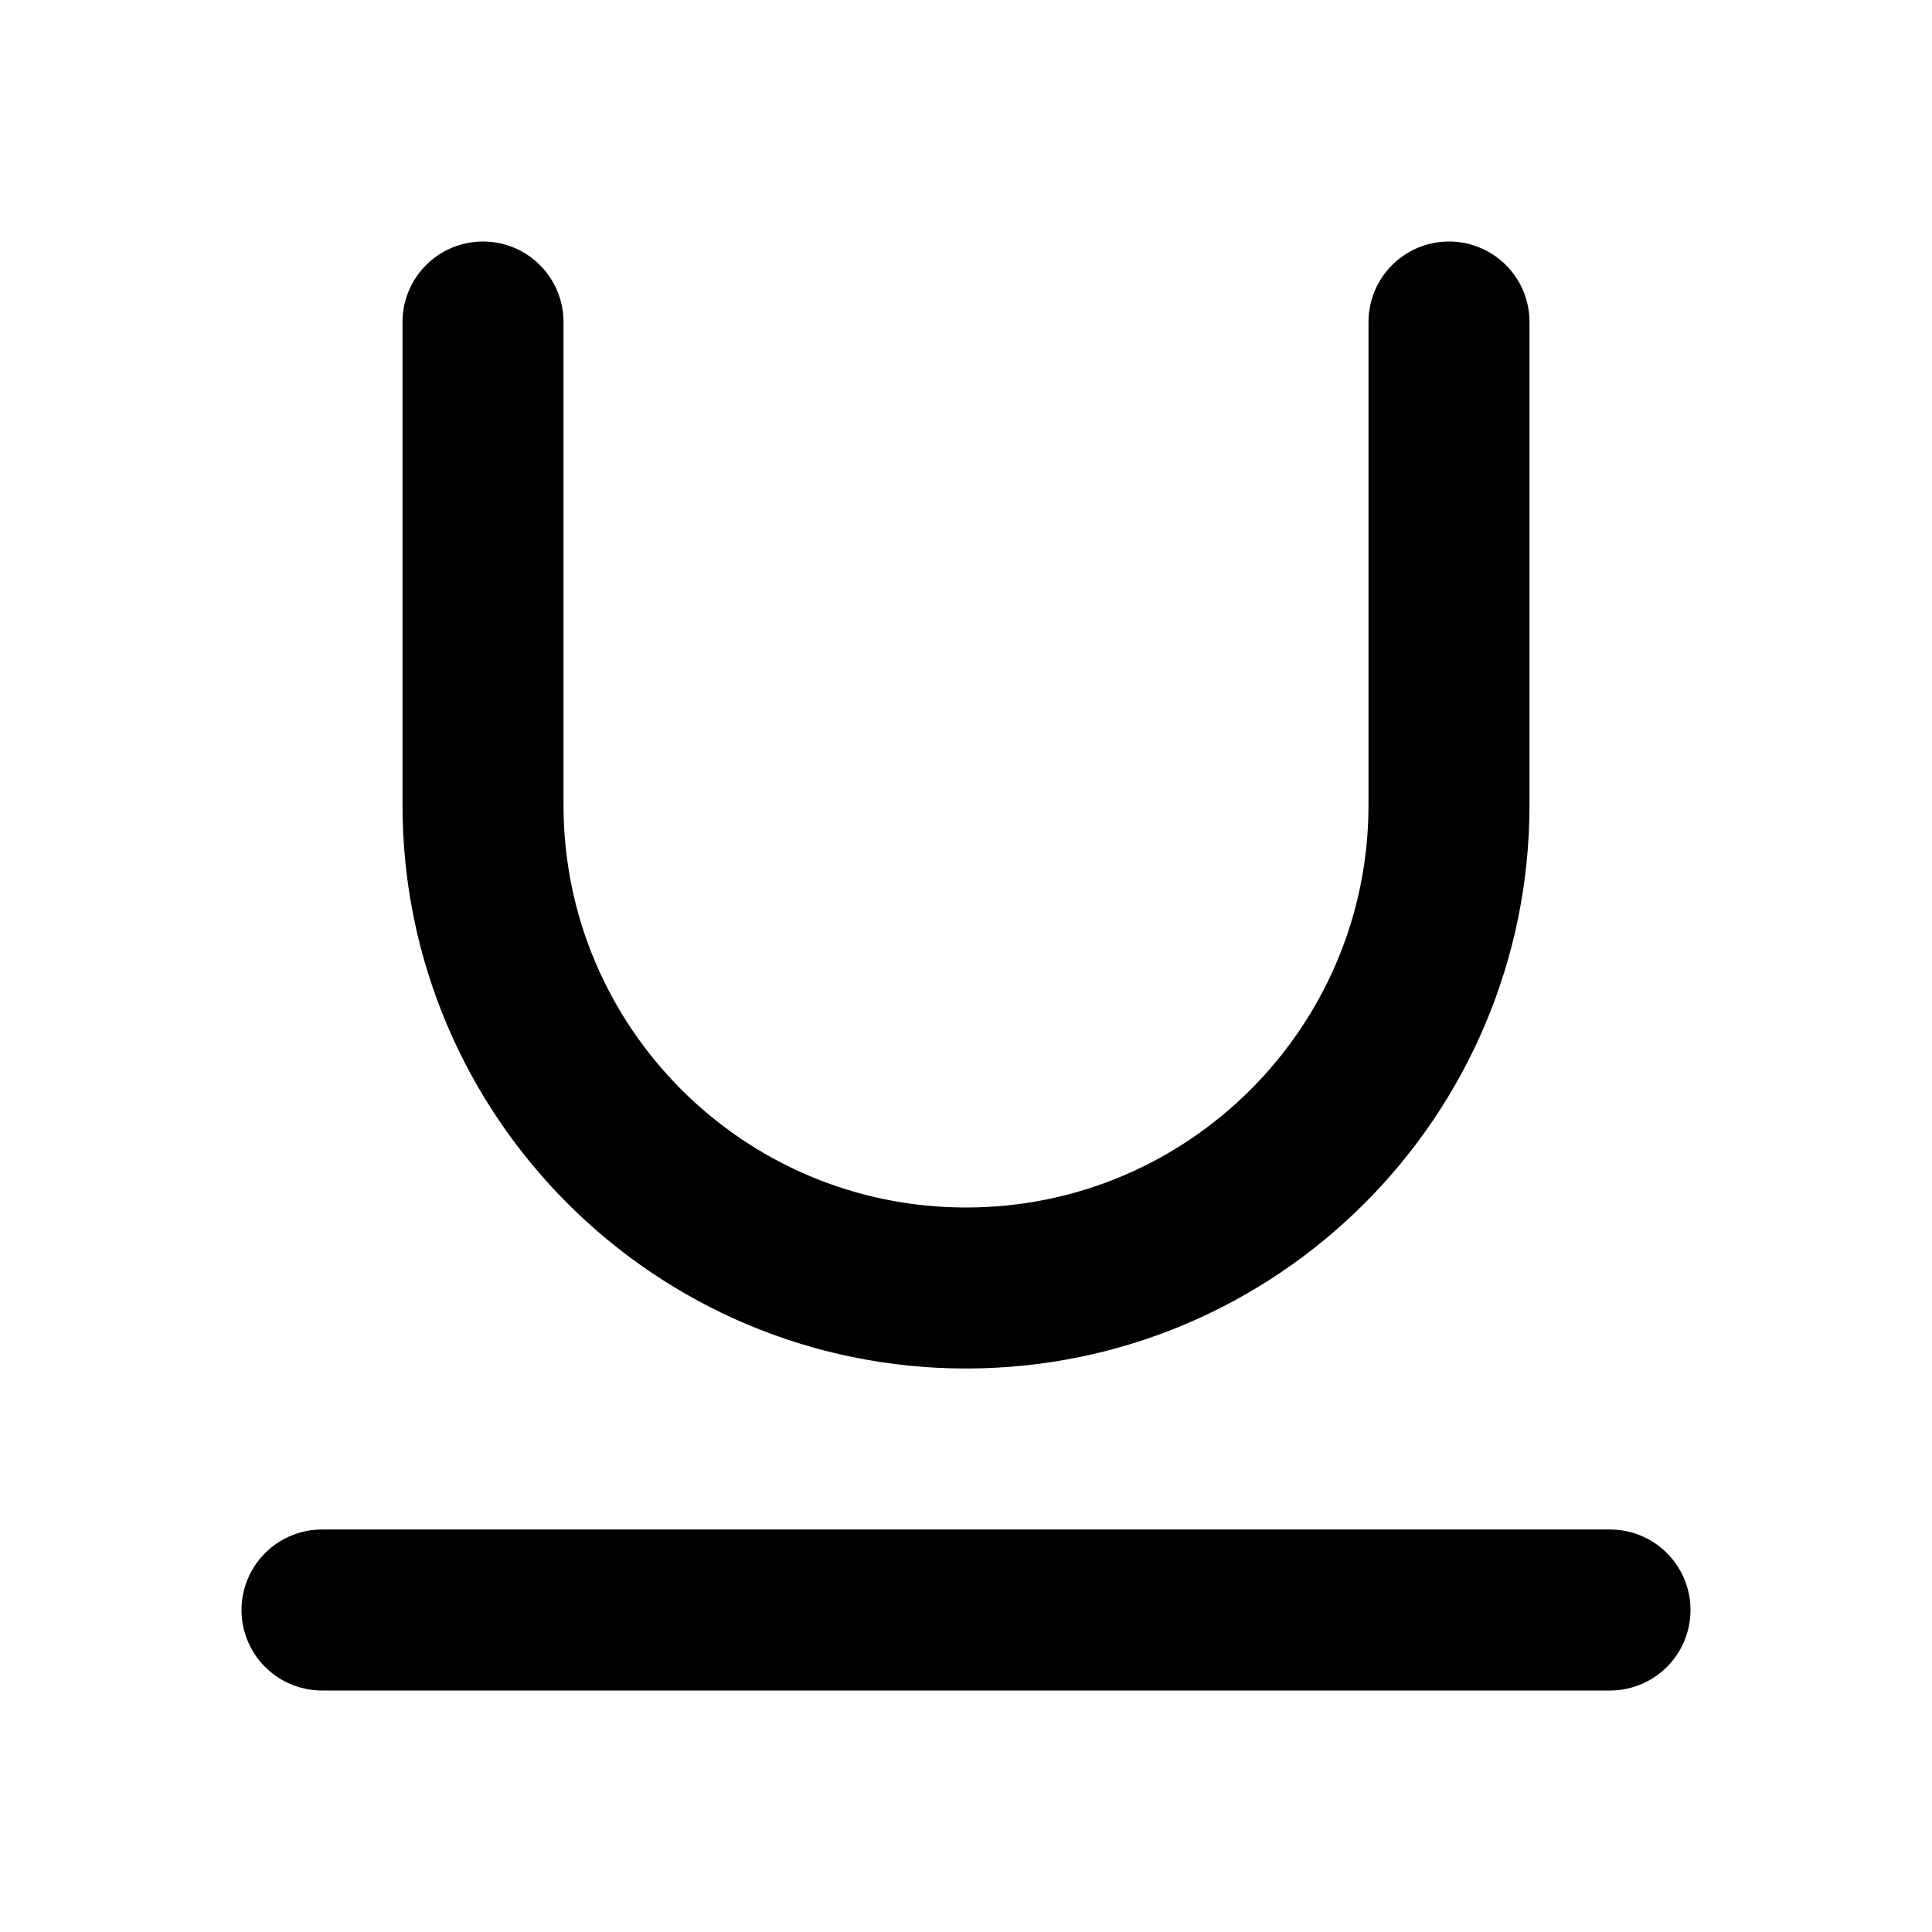
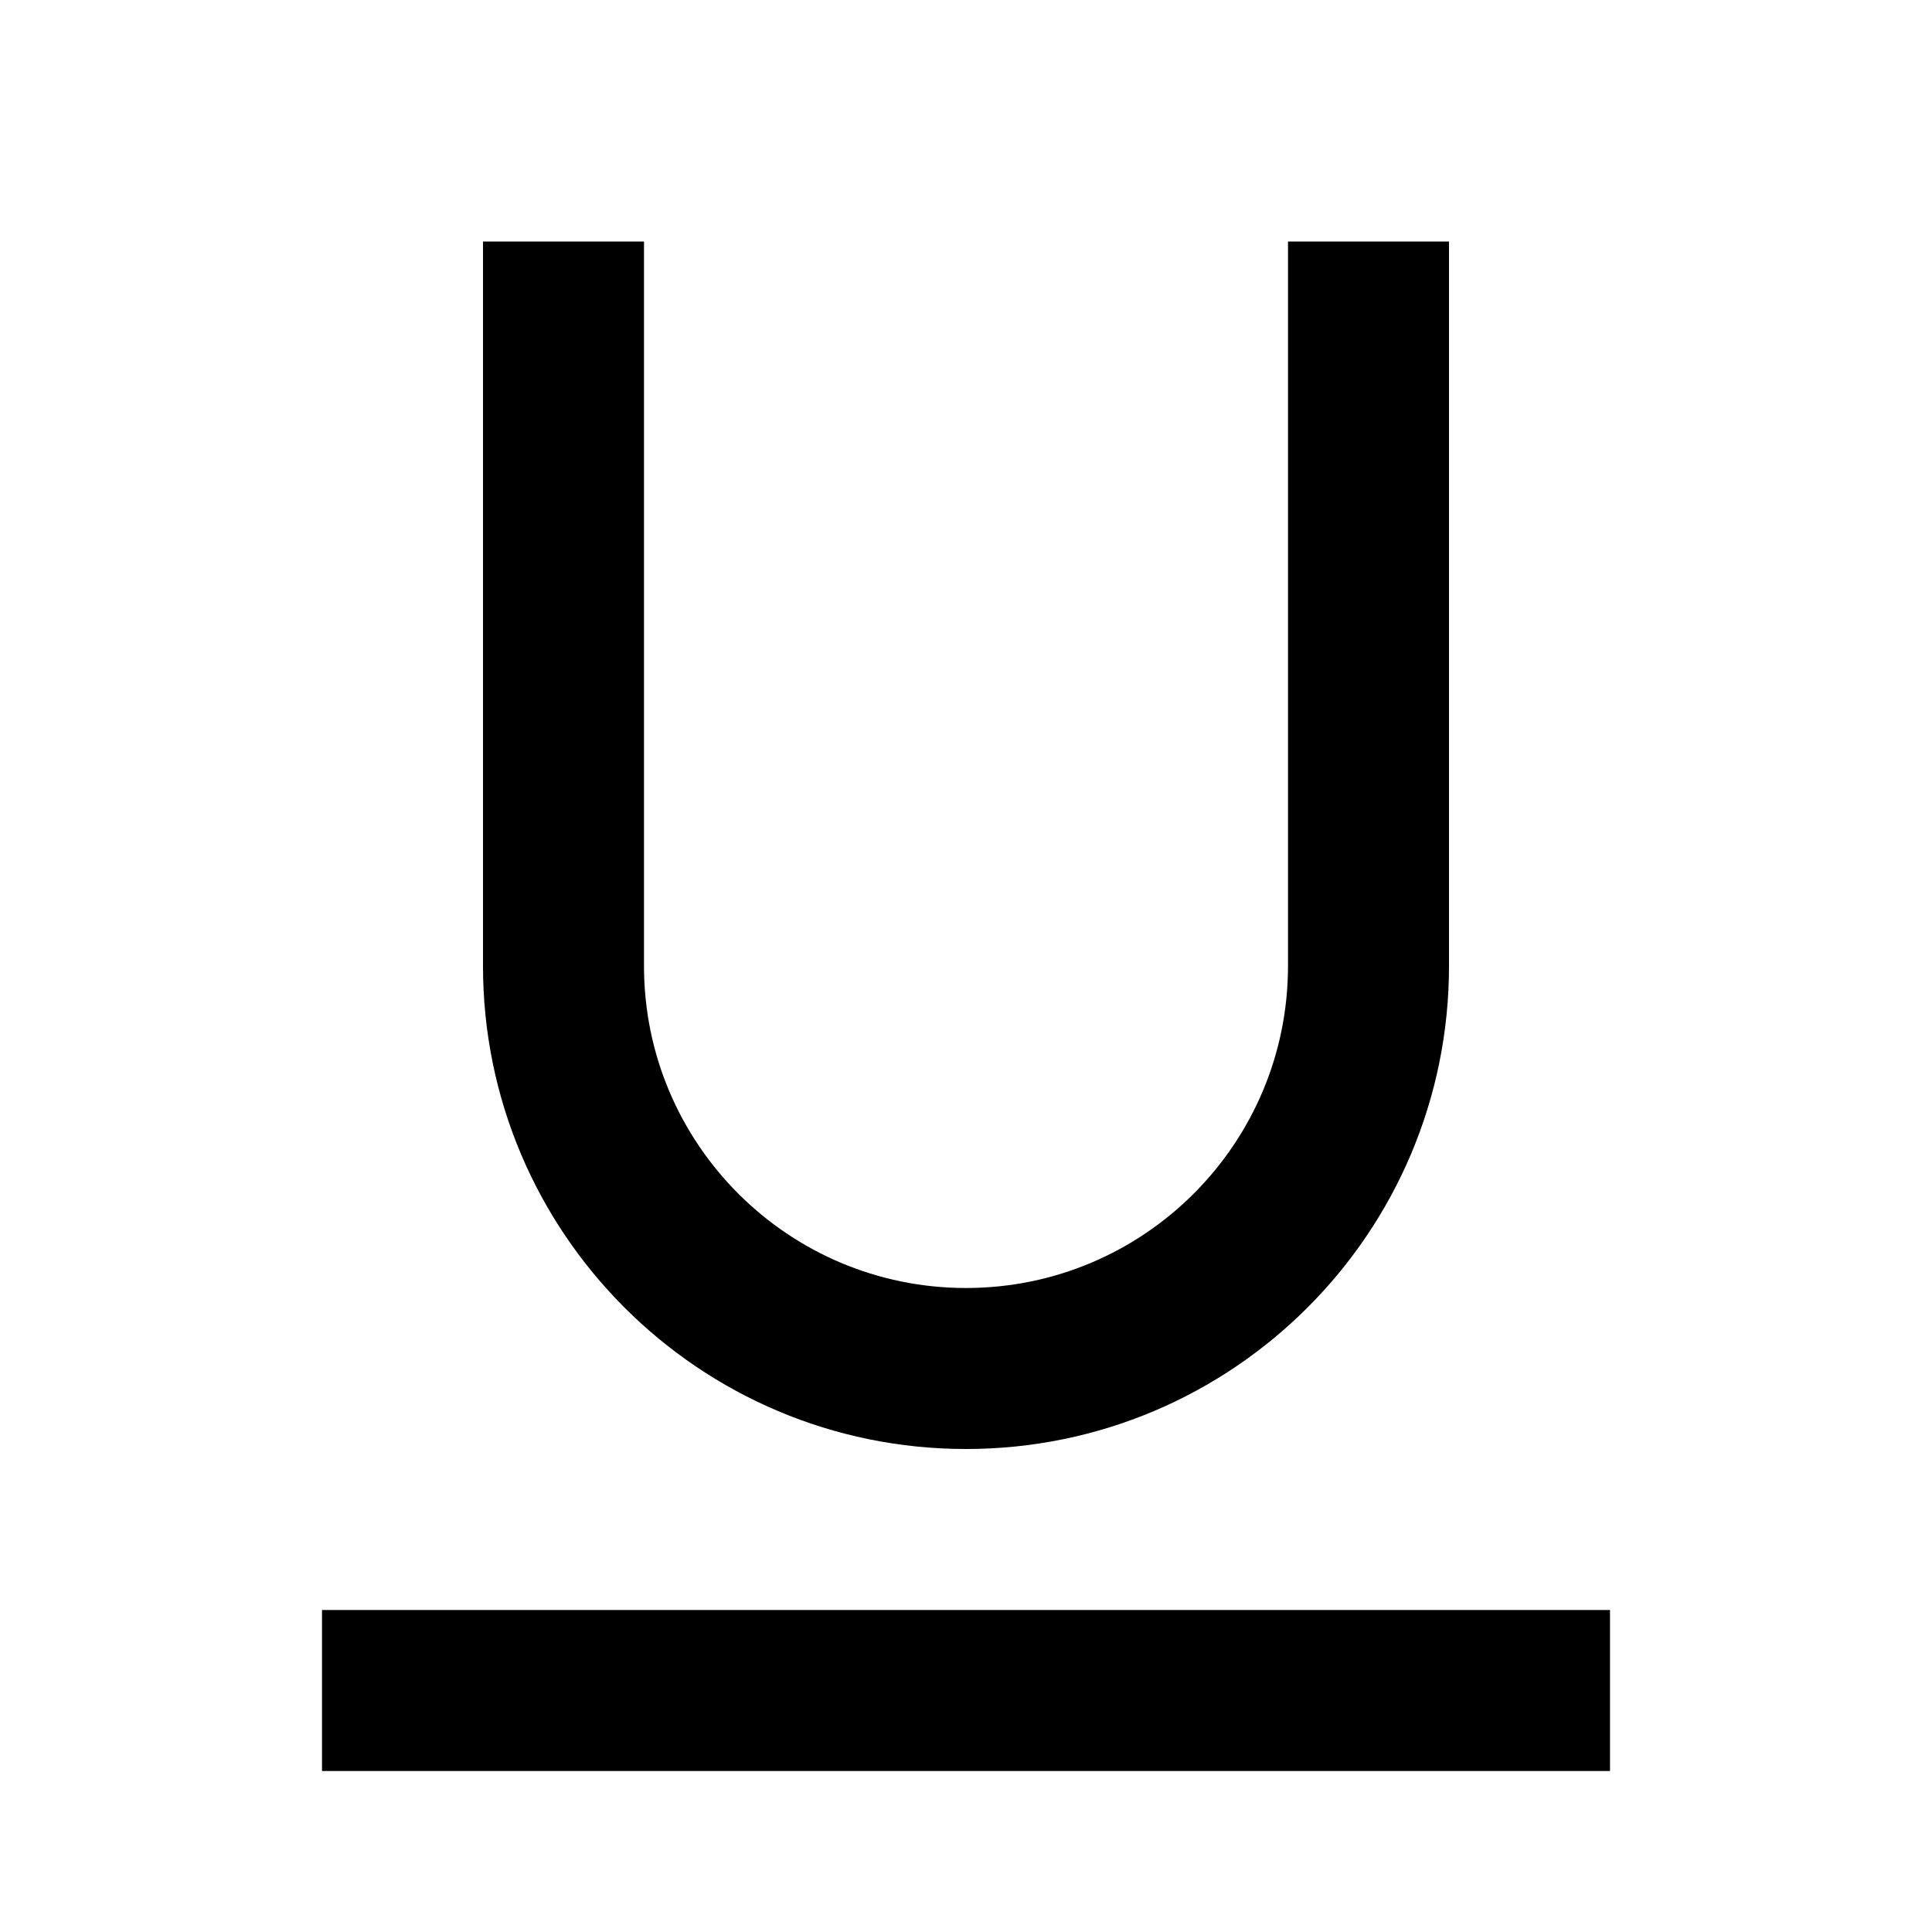
- <svg xmlns="http://www.w3.org/2000/svg" width="24" height="24" fill="none" stroke="currentColor" stroke-linecap="round" stroke-linejoin="round" stroke-width="2" viewBox="0 0 24 24">
-   <path d="M6 4v6a6 6 0 0 0 12 0V4M4 20h16" />
+ <svg xmlns="http://www.w3.org/2000/svg" viewBox="0 0 24 24" fill="currentColor">
+   <path d="M8 3V12C8 14.209 9.791 16 12 16C14.209 16 16 14.209 16 12V3H18V12C18 15.314 15.314 18 12 18C8.686 18 6 15.314 6 12V3H8ZM4 20H20V22H4V20Z" />
</svg>
